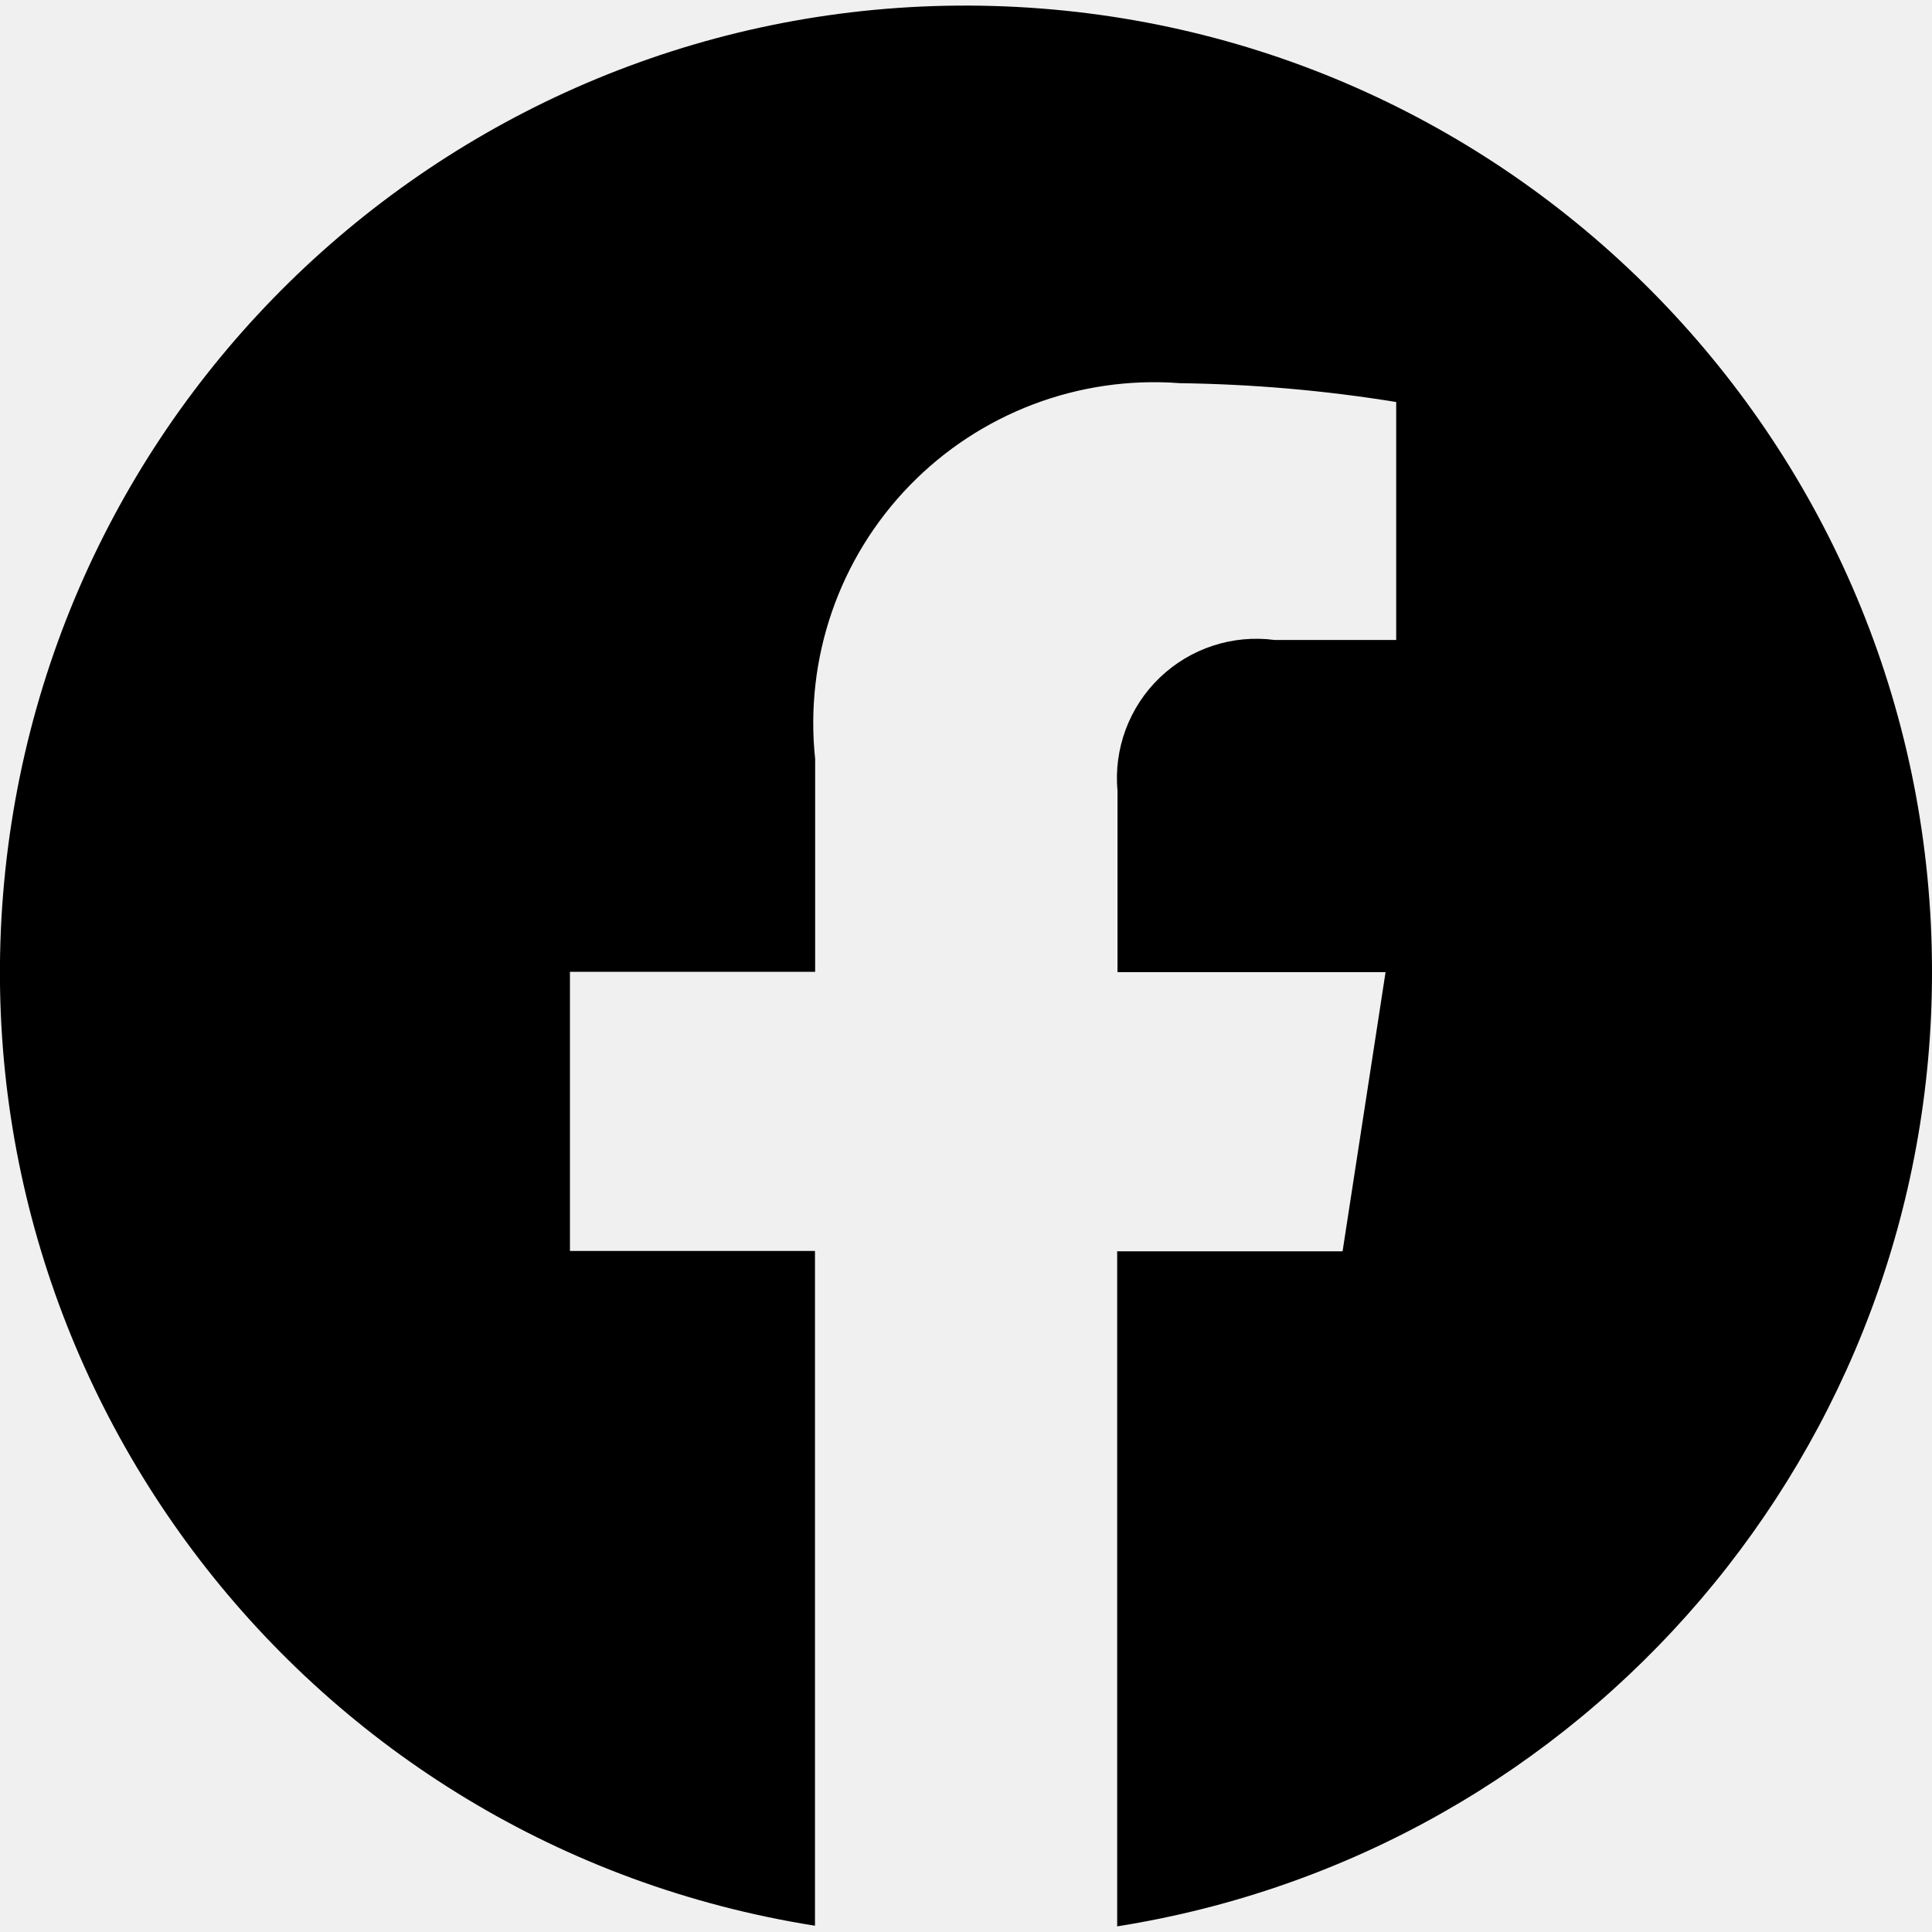
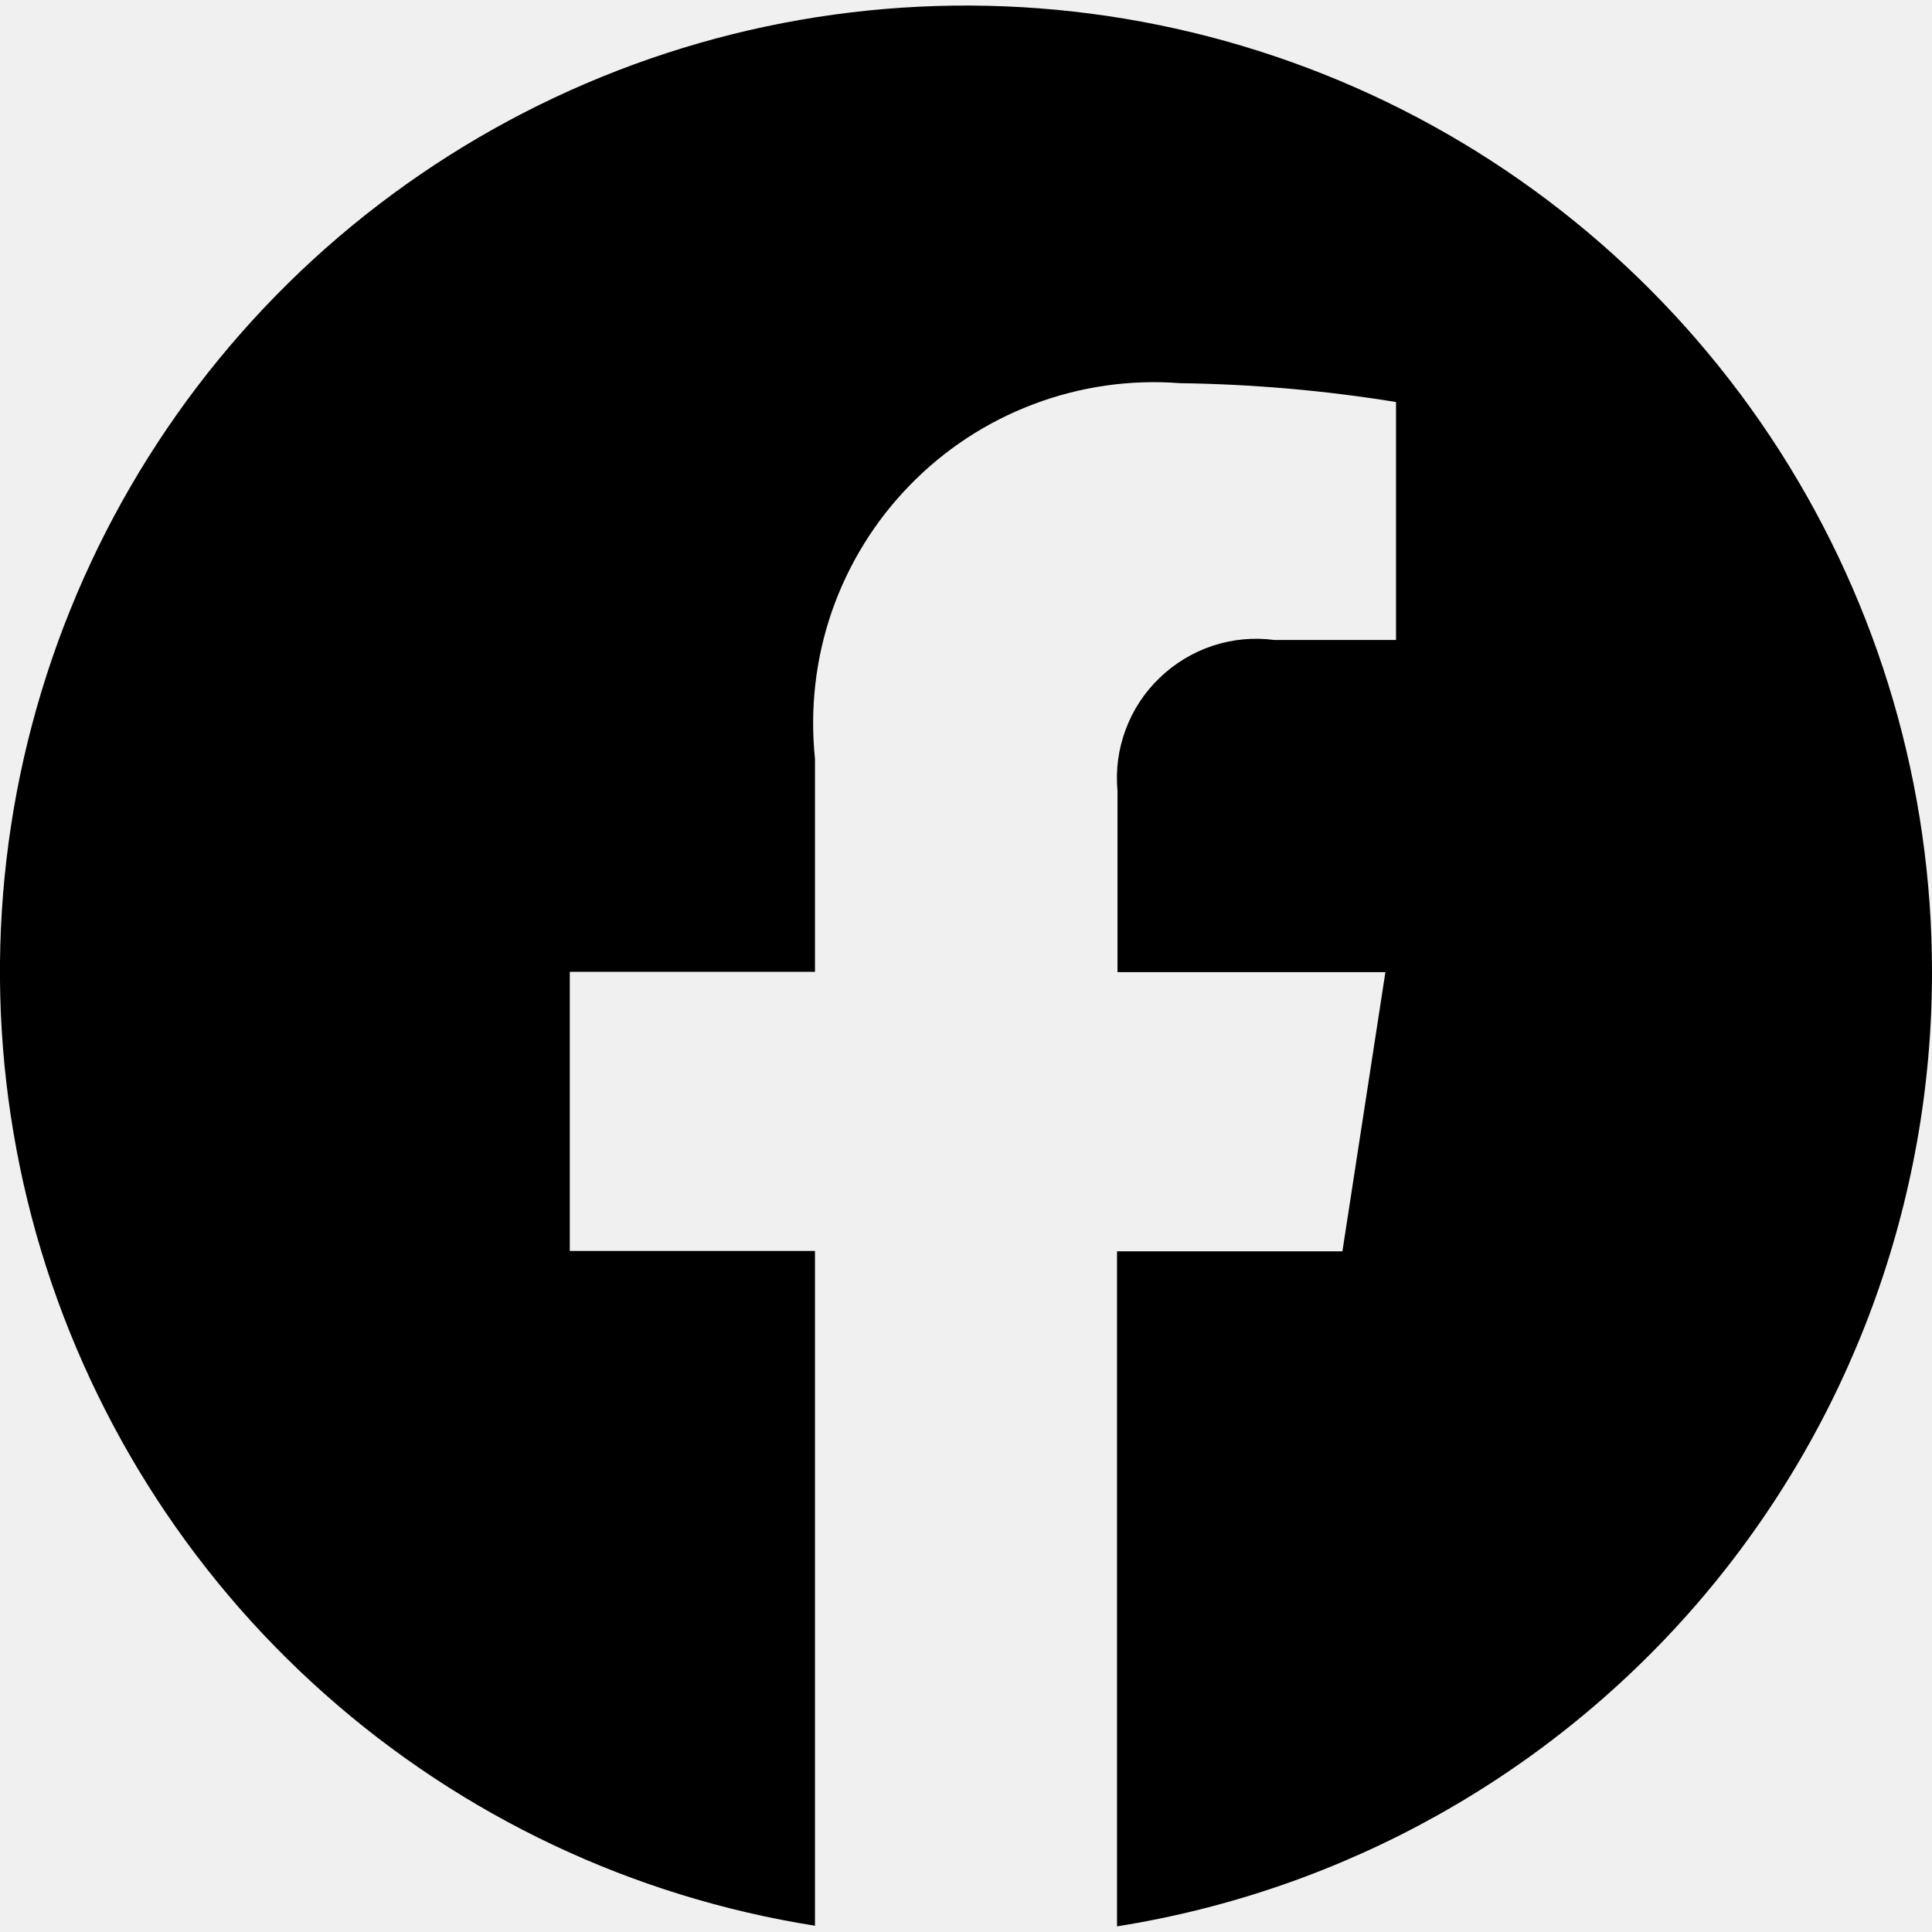
- <svg xmlns="http://www.w3.org/2000/svg" width="12" height="12" viewBox="0 0 12 12">
-   <g clip-path="url(#a)">
-     <path d="M12 6.036a6 6 0 1 0-6.938 5.925V7.77H3.54V6.036h1.523V4.714A2.117 2.117 0 0 1 7.329 2.38c.45.006.9.045 1.343.117v1.478h-.755a.866.866 0 0 0-.976.938v1.125h1.665l-.267 1.734h-1.4v4.193A6 6 0 0 0 12 6.036Z" />
+ <svg xmlns="http://www.w3.org/2000/svg" width="12" height="12" viewBox="0 0 12 12" fill="none">
+   <g clip-path="url(#clip0_1720_870)">
+     <path d="M12 6.036C12 4.889 11.672 3.767 11.054 2.801C10.436 1.835 9.554 1.066 8.513 0.586C7.471 0.106 6.314 -0.066 5.178 0.091C4.042 0.248 2.975 0.728 2.103 1.472C1.231 2.217 0.591 3.196 0.258 4.293C-0.075 5.391 -0.086 6.56 0.225 7.664C0.537 8.767 1.158 9.759 2.015 10.52C2.872 11.282 3.93 11.782 5.062 11.961V7.77H3.539V6.036H5.062V4.714C5.03 4.405 5.065 4.093 5.166 3.8C5.268 3.506 5.432 3.239 5.649 3.016C5.865 2.793 6.127 2.621 6.418 2.511C6.708 2.401 7.019 2.356 7.328 2.38C7.778 2.386 8.227 2.425 8.671 2.497V3.975H7.915C7.787 3.958 7.656 3.97 7.532 4.011C7.409 4.052 7.296 4.12 7.203 4.21C7.109 4.3 7.037 4.409 6.992 4.531C6.946 4.653 6.929 4.783 6.941 4.913V6.038H8.605L8.338 7.772H6.938V11.965C8.349 11.741 9.635 11.021 10.563 9.935C11.491 8.848 12.001 7.465 12 6.036Z" fill="black" />
  </g>
  <defs>
-     <clipPath id="a">
-       <path fill="#fff" d="M0 0h12v12H0z" />
+     <clipPath id="clip0_1720_870">
+       <rect width="12" height="12" fill="white" />
    </clipPath>
  </defs>
</svg>
